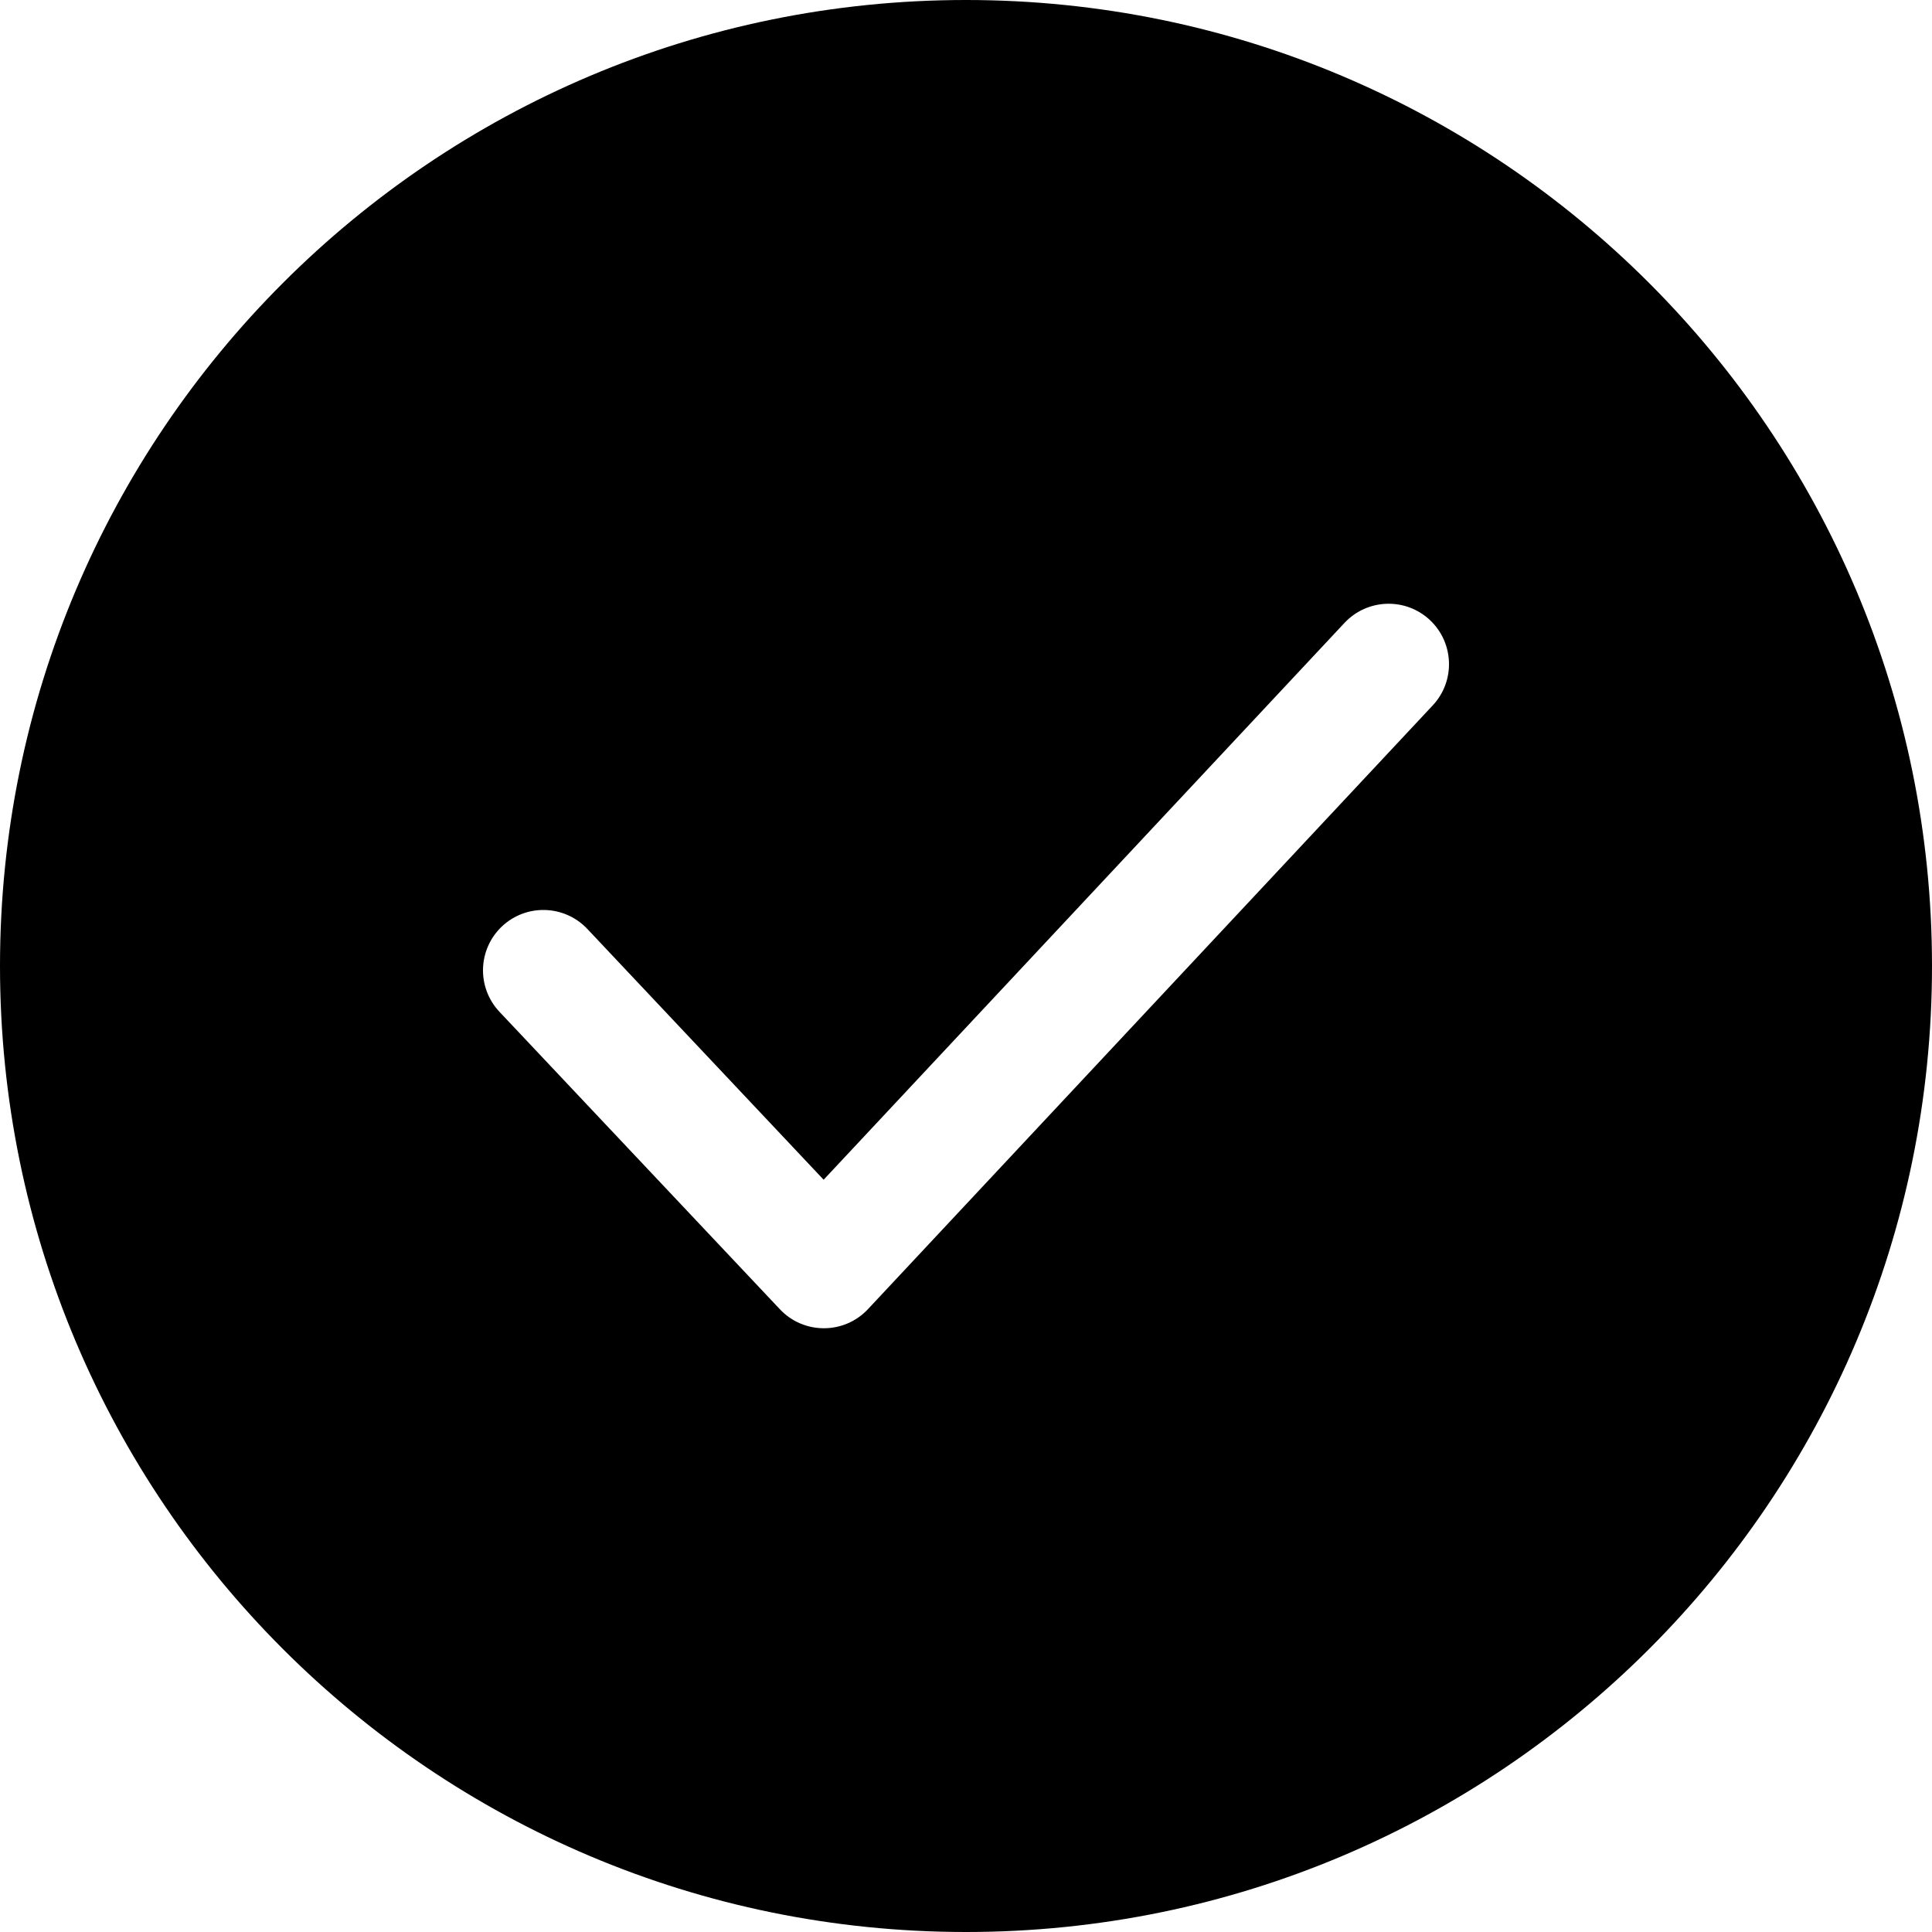
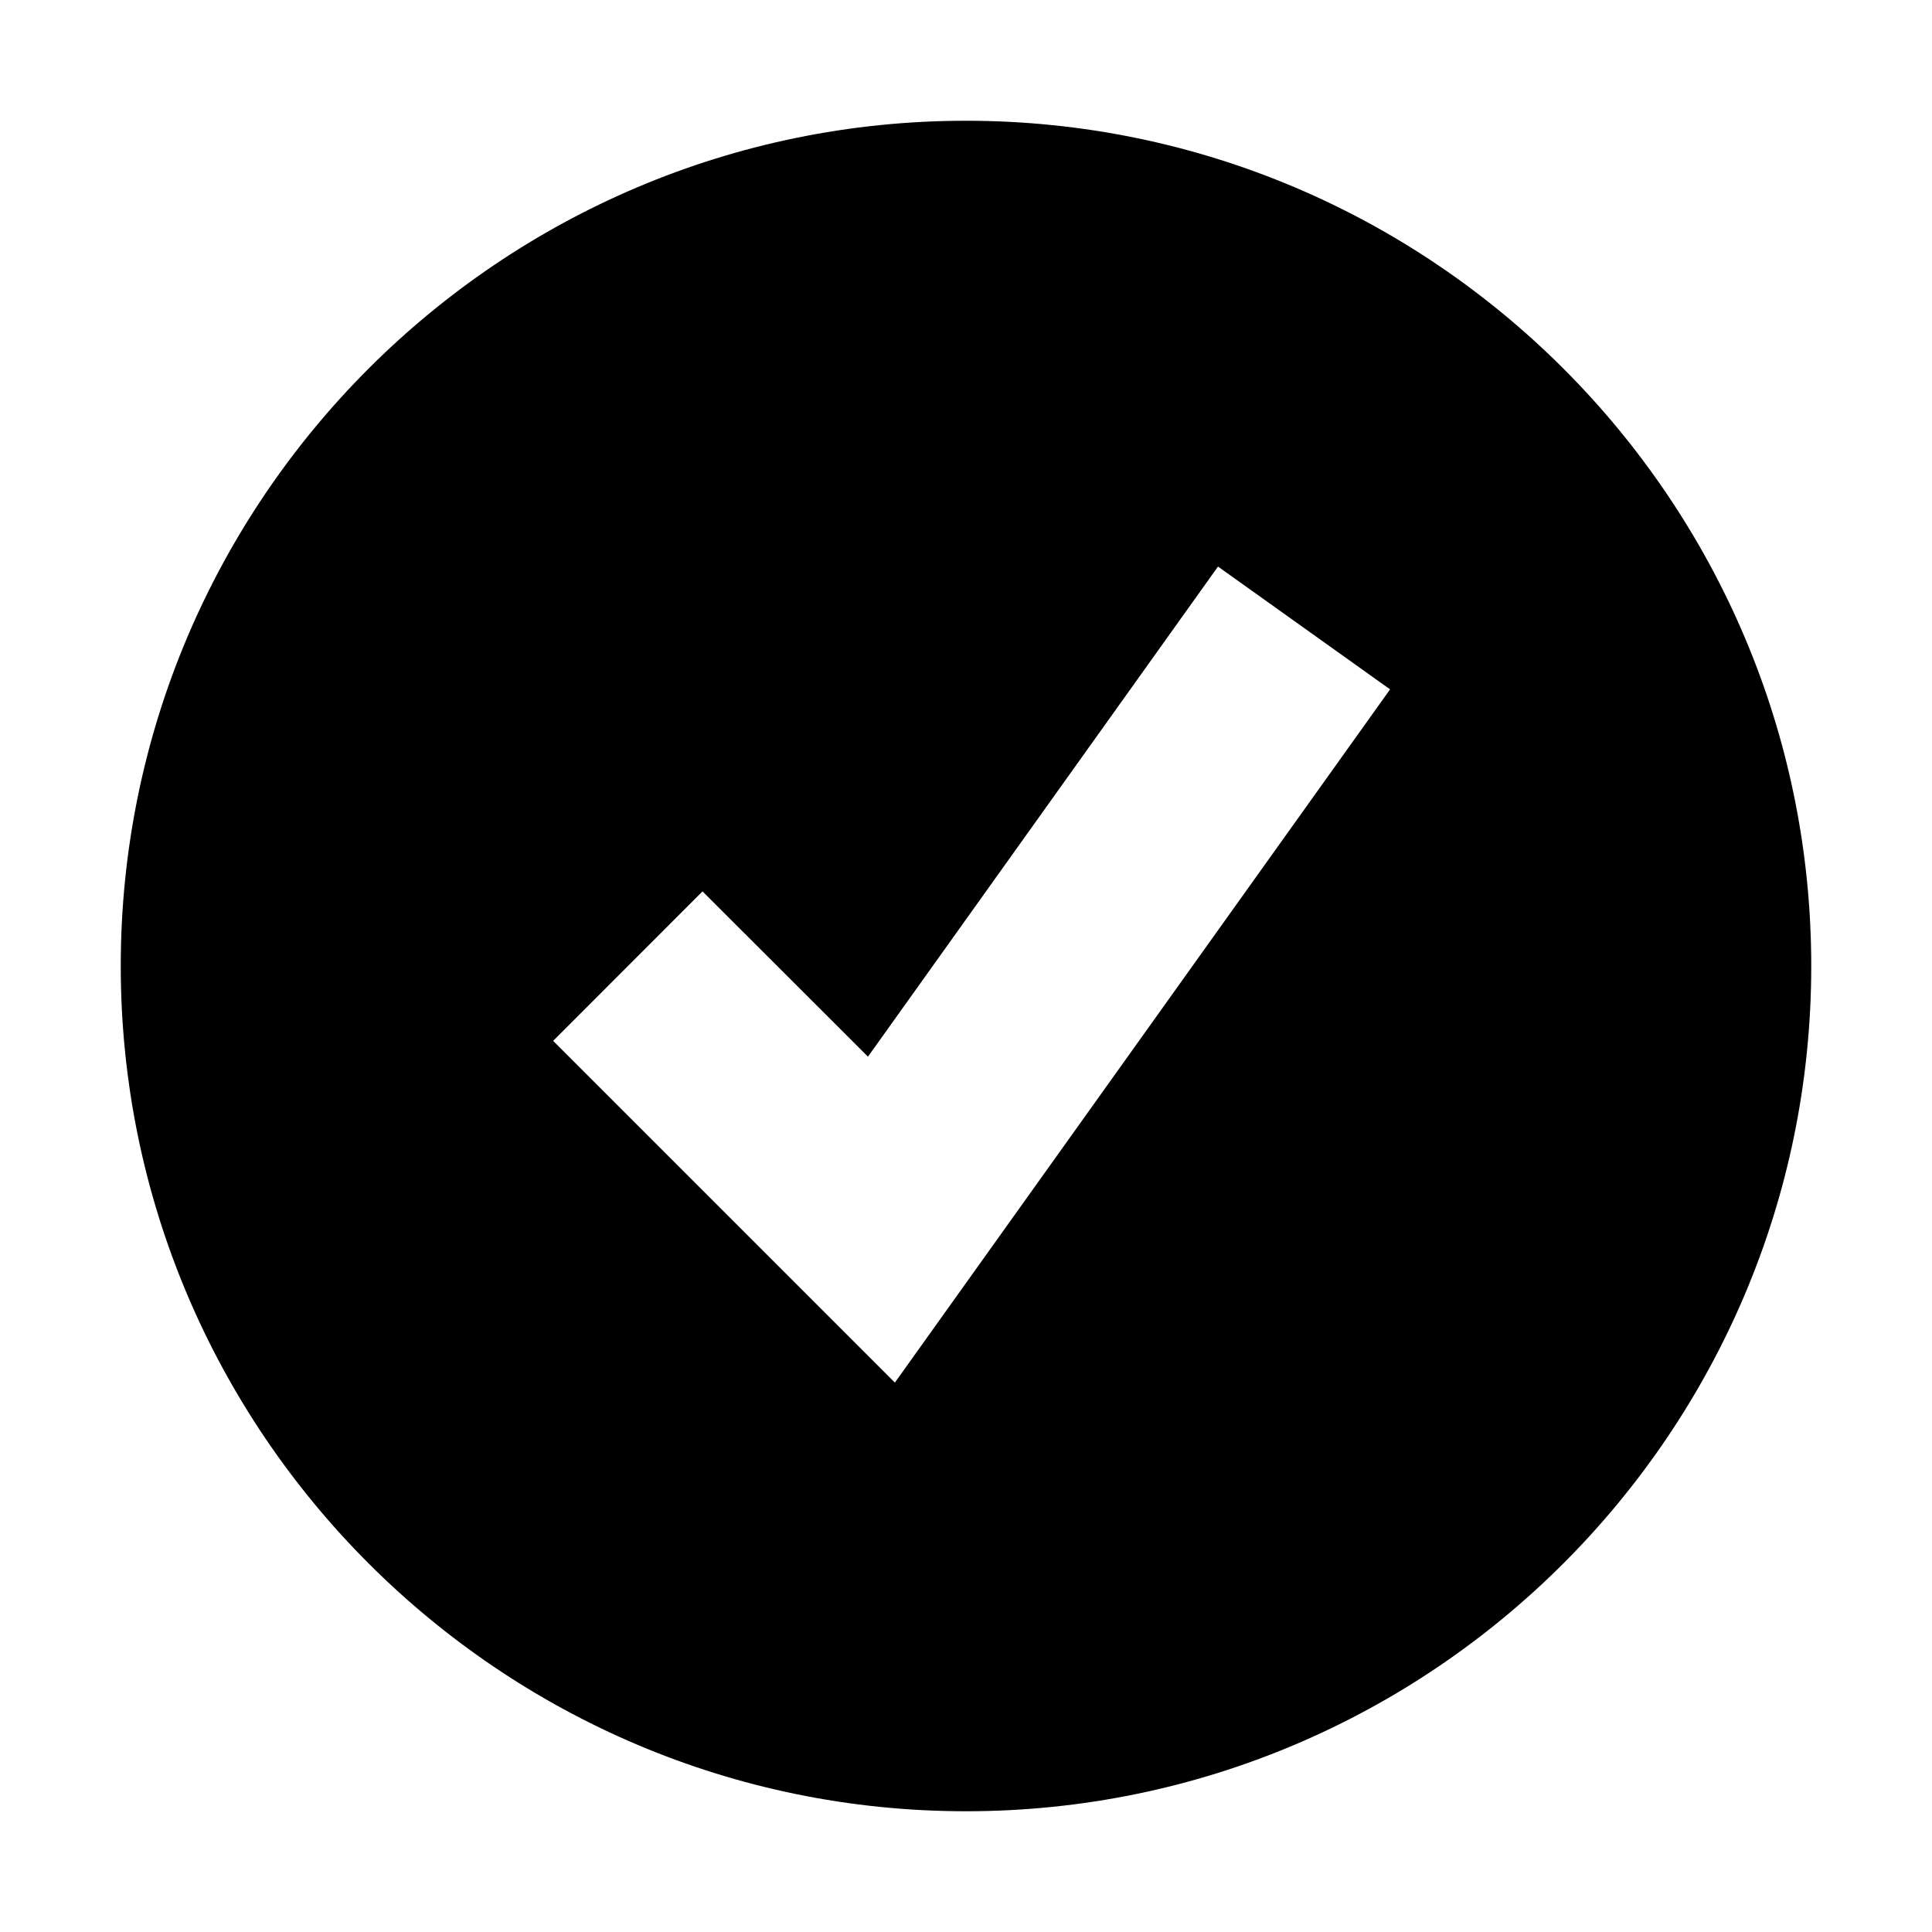
<svg xmlns="http://www.w3.org/2000/svg" width="16px" height="16px">
-   <path d="M8,16 C3.582,16 0,12.418 0,8 C0,3.582 3.582,0 8,0 C12.418,0 16,3.582 16,8 C16,12.418 12.418,16 8,16 Z M4.864,7.693 C4.674,7.492 4.358,7.483 4.157,7.672 C3.956,7.862 3.947,8.178 4.136,8.379 L6.459,10.843 C6.657,11.053 6.991,11.052 7.188,10.842 L11.865,5.842 C12.054,5.64 12.043,5.324 11.842,5.135 C11.64,4.946 11.324,4.957 11.135,5.158 L6.821,9.77 L4.864,7.693 Z" />
+   <path d="M8,15 C4.14,15 1,11.86 1,8 C1,4.14 4.14,1 8,1 C11.86,1 15,4.14 15,8 C15,11.86 11.86,15 8,15 Z M7.411,11.45 L11.512,5.709 L10.087,4.692 L7.188,8.751 L5.818,7.382 L4.581,8.62 L7.411,11.45 Z" />
</svg>
